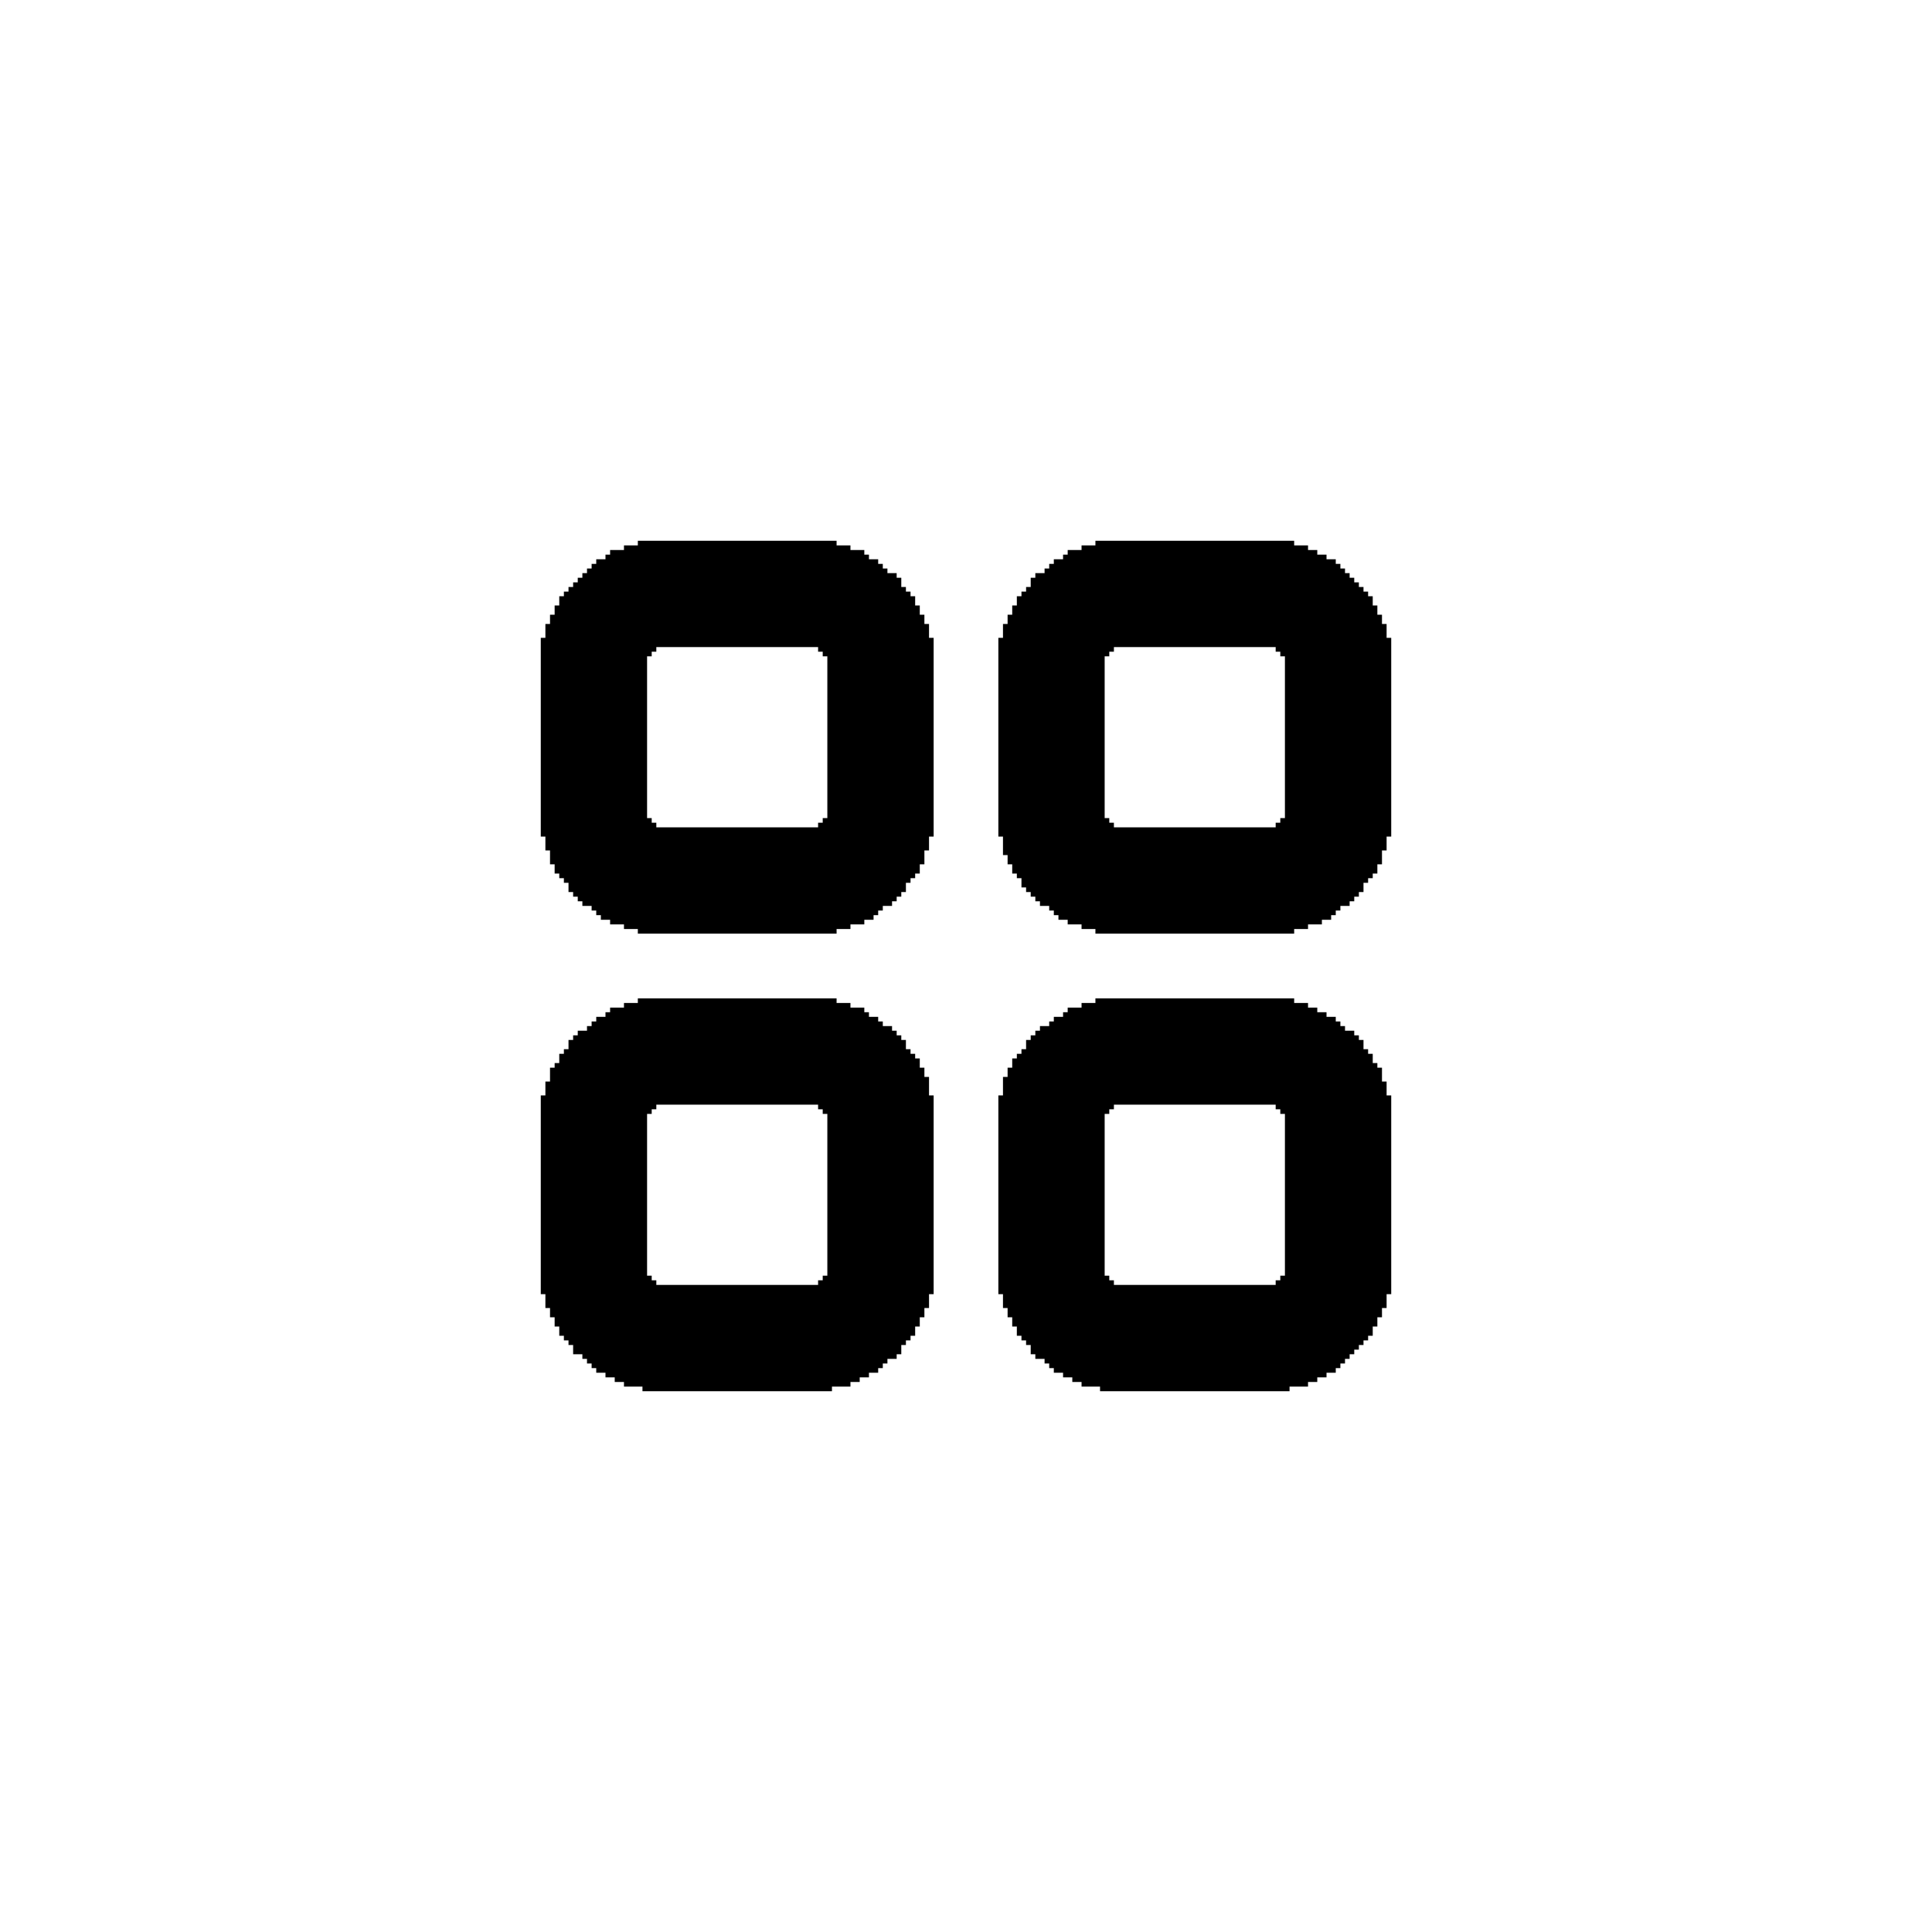
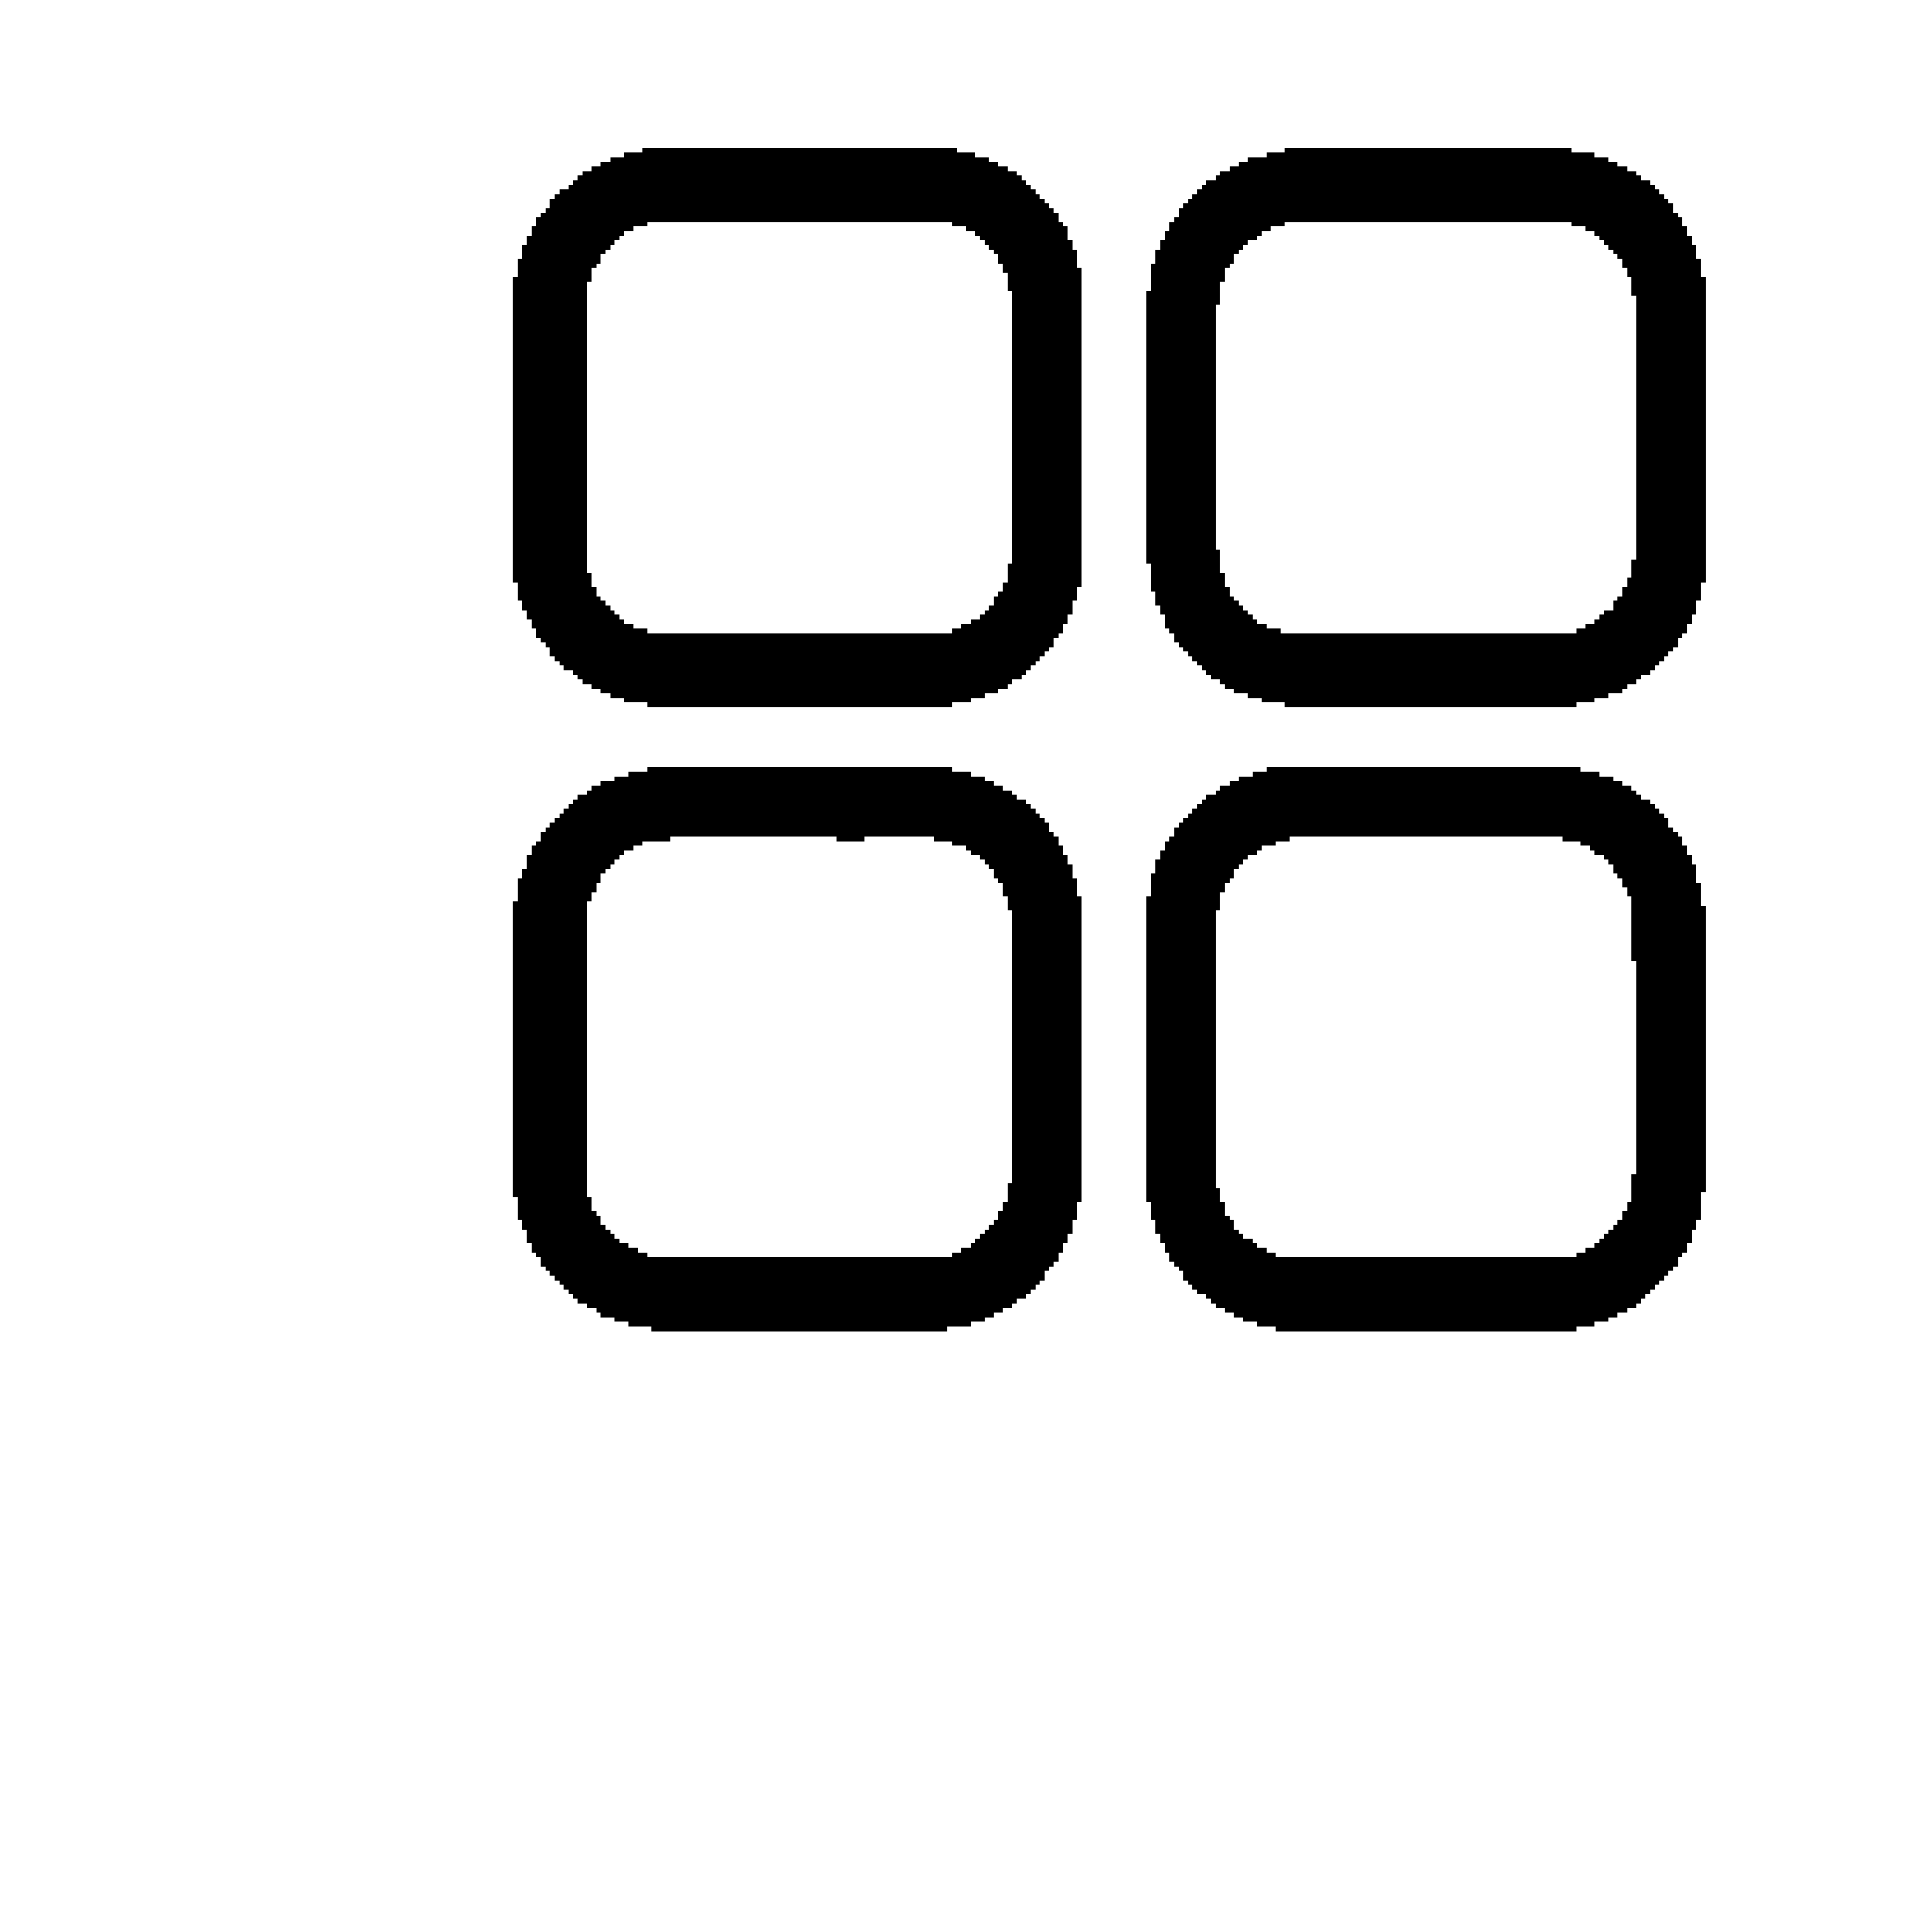
<svg xmlns="http://www.w3.org/2000/svg" viewBox="0 0 418 418">
-   <path fill="currentColor" stroke="none" fill-rule="evenodd" d="M138 117H181V118H138ZM237 117H280V118H237ZM135 118H184V119H135ZM234 118H283V119H234ZM132 119H187V120H132ZM231 119H285V120H231ZM131 120H188V121H131ZM230 120H287V121H230ZM129 121H190V122H129ZM228 121H289V122H228ZM128 122H191V123H128ZM227 122H290V123H227ZM127 123H192V124H127ZM226 123H291V124H226ZM126 124H194V125H126ZM224 124H292V125H224ZM125 125H195V126H125ZM223 125H293V126H223ZM124 126H195V127H124ZM223 126H294V127H223ZM123 127H196V128H123ZM222 127H295V128H222ZM122 128H197V129H122ZM221 128H296V129H221ZM121 129H198V131H121ZM220 129H297V131H220ZM120 131H199V133H120ZM219 131H298V133H219ZM119 133H200V135H119ZM218 133H299V135H218ZM118 135H201V138H118ZM217 135H300V138H217ZM117 138H202V140H117ZM216 138H301V140H216ZM117 140H142V141H117ZM177 140H202V141H177ZM216 140H241V141H216ZM276 140H301V141H276ZM117 141H141V142H117ZM178 141H202V142H178ZM216 141H240V142H216ZM277 141H301V142H277ZM117 142H140V177H117ZM179 142H202V177H179ZM216 142H239V177H216ZM278 142H301V177H278ZM117 177H141V178H117ZM178 177H202V178H178ZM216 177H240V178H216ZM277 177H301V178H277ZM117 178H142V179H117ZM177 178H202V179H177ZM216 178H241V179H216ZM276 178H301V179H276ZM117 179H202V181H117ZM216 179H301V181H216ZM118 181H201V184H118ZM217 181H300V184H217ZM217 184H299V185H217ZM119 184H200V187H119ZM218 185H299V187H218ZM120 187H199V189H120ZM219 187H298V189H219ZM121 189H198V190H121ZM220 189H297V190H220ZM122 190H197V191H122ZM221 190H296V191H221ZM221 191H295V192H221ZM123 191H196V193H123ZM222 192H295V193H222ZM124 193H195V194H124ZM223 193H294V194H223ZM125 194H194V195H125ZM224 194H293V195H224ZM126 195H193V196H126ZM225 195H292V196H225ZM128 196H191V197H128ZM227 196H290V197H227ZM129 197H190V198H129ZM228 197H289V198H228ZM130 198H189V199H130ZM229 198H288V199H229ZM132 199H187V200H132ZM231 199H286V200H231ZM135 200H184V201H135ZM234 200H283V201H234ZM138 201H181V202H138ZM237 201H280V202H237ZM138 216H181V217H138ZM237 216H280V217H237ZM135 217H184V218H135ZM234 217H283V218H234ZM132 218H187V219H132ZM231 218H285V219H231ZM131 219H188V220H131ZM230 219H287V220H230ZM129 220H190V221H129ZM228 220H289V221H228ZM128 221H191V222H128ZM227 221H290V222H227ZM127 222H193V223H127ZM225 222H291V223H225ZM125 223H194V224H125ZM224 223H293V224H224ZM124 224H195V225H124ZM223 224H294V225H223ZM123 225H196V227H123ZM222 225H295V227H222ZM122 227H197V228H122ZM221 227H296V228H221ZM121 228H198V229H121ZM220 228H297V229H220ZM121 229H199V230H121ZM219 229H297V230H219ZM120 230H199V231H120ZM219 230H298V231H219ZM119 231H200V233H119ZM218 231H299V233H218ZM119 233H201V234H119ZM217 233H299V234H217ZM118 234H201V237H118ZM217 234H300V237H217ZM117 237H202V239H117ZM216 237H301V239H216ZM117 239H142V240H117ZM177 239H202V240H177ZM216 239H241V240H216ZM276 239H301V240H276ZM117 240H141V241H117ZM178 240H202V241H178ZM216 240H240V241H216ZM277 240H301V241H277ZM117 241H140V276H117ZM179 241H202V276H179ZM216 241H239V276H216ZM278 241H301V276H278ZM117 276H141V277H117ZM178 276H202V277H178ZM216 276H240V277H216ZM277 276H301V277H277ZM117 277H142V278H117ZM177 277H202V278H177ZM216 277H241V278H216ZM276 277H301V278H276ZM117 278H202V280H117ZM216 278H301V280H216ZM118 280H201V283H118ZM217 280H300V283H217ZM119 283H200V285H119ZM218 283H299V285H218ZM120 285H199V287H120ZM219 285H298V287H219ZM121 287H198V289H121ZM220 287H297V289H220ZM122 289H197V290H122ZM221 289H296V290H221ZM123 290H196V291H123ZM222 290H295V291H222ZM223 291H294V292H223ZM124 291H195V293H124ZM223 292H293V293H223ZM126 293H194V294H126ZM224 293H292V294H224ZM127 294H192V295H127ZM226 294H291V295H226ZM128 295H191V296H128ZM227 295H290V296H227ZM129 296H190V297H129ZM228 296H289V297H228ZM131 297H188V298H131ZM230 297H287V298H230ZM133 298H186V299H133ZM232 298H285V299H232ZM135 299H184V300H135ZM234 299H283V300H234ZM139 300H180V301H139ZM238 300H279V301H238Z" />
+   <path fill="currentColor" stroke="none" fill-rule="evenodd" d="M139 32H207V33H139ZM278 32H340V33H278ZM135 33H211V34H135ZM274 33H345V34H274ZM132 34H214V35H132ZM270 34H348V35H270ZM130 35H216V36H130ZM268 35H350V36H268ZM128 36H218V37H128ZM266 36H352V37H266ZM126 37H220V38H126ZM264 37H354V38H264ZM125 38H221V39H125ZM263 38H355V39H263ZM124 39H222V40H124ZM261 39H357V40H261ZM123 40H223V41H123ZM260 40H358V41H260ZM121 41H224V42H121ZM259 41H359V42H259ZM120 42H225V43H120ZM258 42H360V43H258ZM119 43H226V44H119ZM257 43H361V44H257ZM119 44H227V45H119ZM256 44H362V45H256ZM118 45H228V46H118ZM255 45H362V46H255ZM117 46H229V47H117ZM255 46H363V47H255ZM116 47H229V48H116ZM254 47H364V48H254ZM116 48H140V49H116ZM206 48H230V49H206ZM253 48H278V49H253ZM340 48H364V49H340ZM115 49H137V50H115ZM209 49H231V50H209ZM253 49H275V50H253ZM343 49H365V50H343ZM115 50H135V51H115ZM211 50H231V51H211ZM252 50H273V51H252ZM345 50H365V51H345ZM114 51H134V52H114ZM212 51H231V52H212ZM252 51H272V52H252ZM346 51H366V52H346ZM114 52H133V53H114ZM213 52H232V53H213ZM251 52H270V53H251ZM347 52H366V53H347ZM113 53H132V54H113ZM214 53H232V54H214ZM251 53H269V54H251ZM348 53H367V54H348ZM113 54H131V55H113ZM215 54H233V55H215ZM250 54H268V55H250ZM349 54H367V55H349ZM113 55H130V56H113ZM350 55H367V56H350ZM112 56H130V57H112ZM216 55H233V57H216ZM250 55H267V57H250ZM112 57H129V58H112ZM217 57H233V58H217ZM249 57H266V58H249ZM351 56H368V58H351ZM217 58H234V59H217ZM112 58H128V60H112ZM352 58H368V60H352ZM111 60H128V61H111ZM249 58H265V61H249ZM218 59H234V63H218ZM249 61H264V63H249ZM353 60H369V64H353ZM248 63H264V66H248ZM248 66H263V119H248ZM354 64H369V121H354ZM219 63H234V122H219ZM248 119H264V122H248ZM111 61H127V124H111ZM249 122H264V124H249ZM353 121H369V125H353ZM111 124H128V126H111ZM218 122H234V126H218ZM352 125H369V126H352ZM112 126H128V127H112ZM217 126H234V127H217ZM249 124H265V127H249ZM352 126H368V127H352ZM217 127H233V128H217ZM249 127H266V128H249ZM112 127H129V129H112ZM216 128H233V129H216ZM250 128H266V129H250ZM351 127H368V129H351ZM112 129H130V130H112ZM215 129H233V130H215ZM250 129H267V130H250ZM350 129H368V130H350ZM113 130H131V131H113ZM215 130H232V131H215ZM250 130H268V131H250ZM113 131H132V132H113ZM214 131H232V132H214ZM251 131H269V132H251ZM349 130H367V132H349ZM114 132H133V133H114ZM213 132H232V133H213ZM251 132H270V133H251ZM347 132H367V133H347ZM114 133H134V134H114ZM212 133H231V134H212ZM252 133H271V134H252ZM346 133H366V134H346ZM115 134H135V135H115ZM210 134H231V135H210ZM252 134H272V135H252ZM345 134H366V135H345ZM115 135H137V136H115ZM208 135H230V136H208ZM252 135H274V136H252ZM343 135H365V136H343ZM116 136H140V137H116ZM206 136H230V137H206ZM253 136H277V137H253ZM341 136H365V137H341ZM116 137H229V138H116ZM254 137H364V138H254ZM117 138H228V139H117ZM254 138H363V139H254ZM118 139H228V140H118ZM255 139H363V140H255ZM119 140H227V141H119ZM256 140H362V141H256ZM119 141H226V142H119ZM257 141H361V142H257ZM120 142H225V143H120ZM258 142H360V143H258ZM121 143H224V144H121ZM259 143H359V144H259ZM122 144H223V145H122ZM260 144H358V145H260ZM124 145H222V146H124ZM261 145H357V146H261ZM125 146H221V147H125ZM262 146H355V147H262ZM126 147H219V148H126ZM264 147H354V148H264ZM128 148H218V149H128ZM265 148H352V149H265ZM130 149H216V150H130ZM267 149H351V150H267ZM132 150H213V151H132ZM270 150H348V151H270ZM135 151H210V152H135ZM273 151H345V152H273ZM140 152H206V153H140ZM278 152H341V153H278ZM140 166H206V167H140ZM274 166H342V167H274ZM136 167H210V168H136ZM271 167H346V168H271ZM133 168H213V169H133ZM268 168H349V169H268ZM130 169H215V170H130ZM266 169H351V170H266ZM128 170H217V171H128ZM264 170H353V171H264ZM127 171H219V172H127ZM263 171H354V172H263ZM125 172H220V173H125ZM261 172H355V173H261ZM124 173H222V174H124ZM260 173H357V174H260ZM123 174H223V175H123ZM259 174H358V175H259ZM122 175H224V176H122ZM258 175H359V176H258ZM121 176H225V177H121ZM257 176H360V177H257ZM120 177H226V178H120ZM256 177H361V178H256ZM119 178H227V179H119ZM255 178H361V179H255ZM118 179H227V180H118ZM254 179H362V180H254ZM117 180H228V181H117ZM254 180H363V181H254ZM117 181H145V182H117ZM181 181H187V182H181ZM202 181H229V182H202ZM253 181H279V182H253ZM338 181H364V182H338ZM116 182H139V183H116ZM206 182H229V183H206ZM252 182H276V183H252ZM342 182H364V183H342ZM115 183H137V184H115ZM209 183H230V184H209ZM252 183H273V184H252ZM344 183H365V184H344ZM115 184H135V185H115ZM210 184H230V185H210ZM251 184H272V185H251ZM345 184H365V185H345ZM114 185H134V186H114ZM212 185H231V186H212ZM251 185H270V186H251ZM347 185H366V186H347ZM114 186H133V187H114ZM213 186H231V187H213ZM250 186H269V187H250ZM348 186H366V187H348ZM114 187H132V188H114ZM214 187H232V188H214ZM250 187H268V188H250ZM113 188H131V189H113ZM250 188H267V189H250ZM349 187H367V189H349ZM113 189H130V190H113ZM215 188H232V190H215ZM249 189H267V190H249ZM350 189H367V190H350ZM112 190H130V191H112ZM216 190H233V191H216ZM249 190H266V191H249ZM351 190H367V191H351ZM351 191H368V192H351ZM112 191H129V193H112ZM249 191H265V193H249ZM217 191H233V194H217ZM249 193H264V194H249ZM352 192H368V194H352ZM112 193H128V195H112ZM353 194H368V196H353ZM218 194H234V197H218ZM248 194H264V197H248ZM353 196H369V208H353ZM354 208H369V254H354ZM219 197H234V256H219ZM248 197H263V257H248ZM353 254H369V258H353ZM111 195H127V259H111ZM218 256H234V260H218ZM248 257H264V260H248ZM353 258H368V260H353ZM112 259H128V262H112ZM217 260H233V262H217ZM352 260H368V262H352ZM112 262H129V263H112ZM249 260H265V263H249ZM112 263H130V264H112ZM216 262H233V264H216ZM249 263H266V264H249ZM351 262H368V264H351ZM113 264H130V265H113ZM215 264H232V265H215ZM350 264H367V265H350ZM113 265H131V266H113ZM214 265H232V266H214ZM250 264H267V266H250ZM349 265H367V266H349ZM114 266H132V267H114ZM213 266H232V267H213ZM250 266H268V267H250ZM348 266H366V267H348ZM114 267H133V268H114ZM212 267H231V268H212ZM251 267H269V268H251ZM347 267H366V268H347ZM114 268H134V269H114ZM211 268H231V269H211ZM251 268H271V269H251ZM346 268H366V269H346ZM115 269H136V270H115ZM210 269H230V270H210ZM252 269H272V270H252ZM345 269H365V270H345ZM115 270H138V271H115ZM208 270H230V271H208ZM252 270H274V271H252ZM343 270H365V271H343ZM116 271H140V272H116ZM206 271H229V272H206ZM253 271H276V272H253ZM341 271H364V272H341ZM117 272H229V273H117ZM253 272H363V273H253ZM117 273H228V274H117ZM254 273H363V274H254ZM118 274H227V275H118ZM255 274H362V275H255ZM119 275H226V276H119ZM256 275H361V276H256ZM120 276H226V277H120ZM256 276H360V277H256ZM121 277H225V278H121ZM257 277H359V278H257ZM122 278H224V279H122ZM258 278H358V279H258ZM123 279H223V280H123ZM259 279H357V280H259ZM124 280H222V281H124ZM261 280H356V281H261ZM125 281H220V282H125ZM262 281H355V282H262ZM127 282H219V283H127ZM263 282H354V283H263ZM129 283H217V284H129ZM265 283H352V284H265ZM130 284H215V285H130ZM267 284H350V285H267ZM133 285H213V286H133ZM269 285H348V286H269ZM136 286H210V287H136ZM272 286H345V287H272ZM141 287H205V288H141ZM276 287H341V288H276Z" />
</svg>
